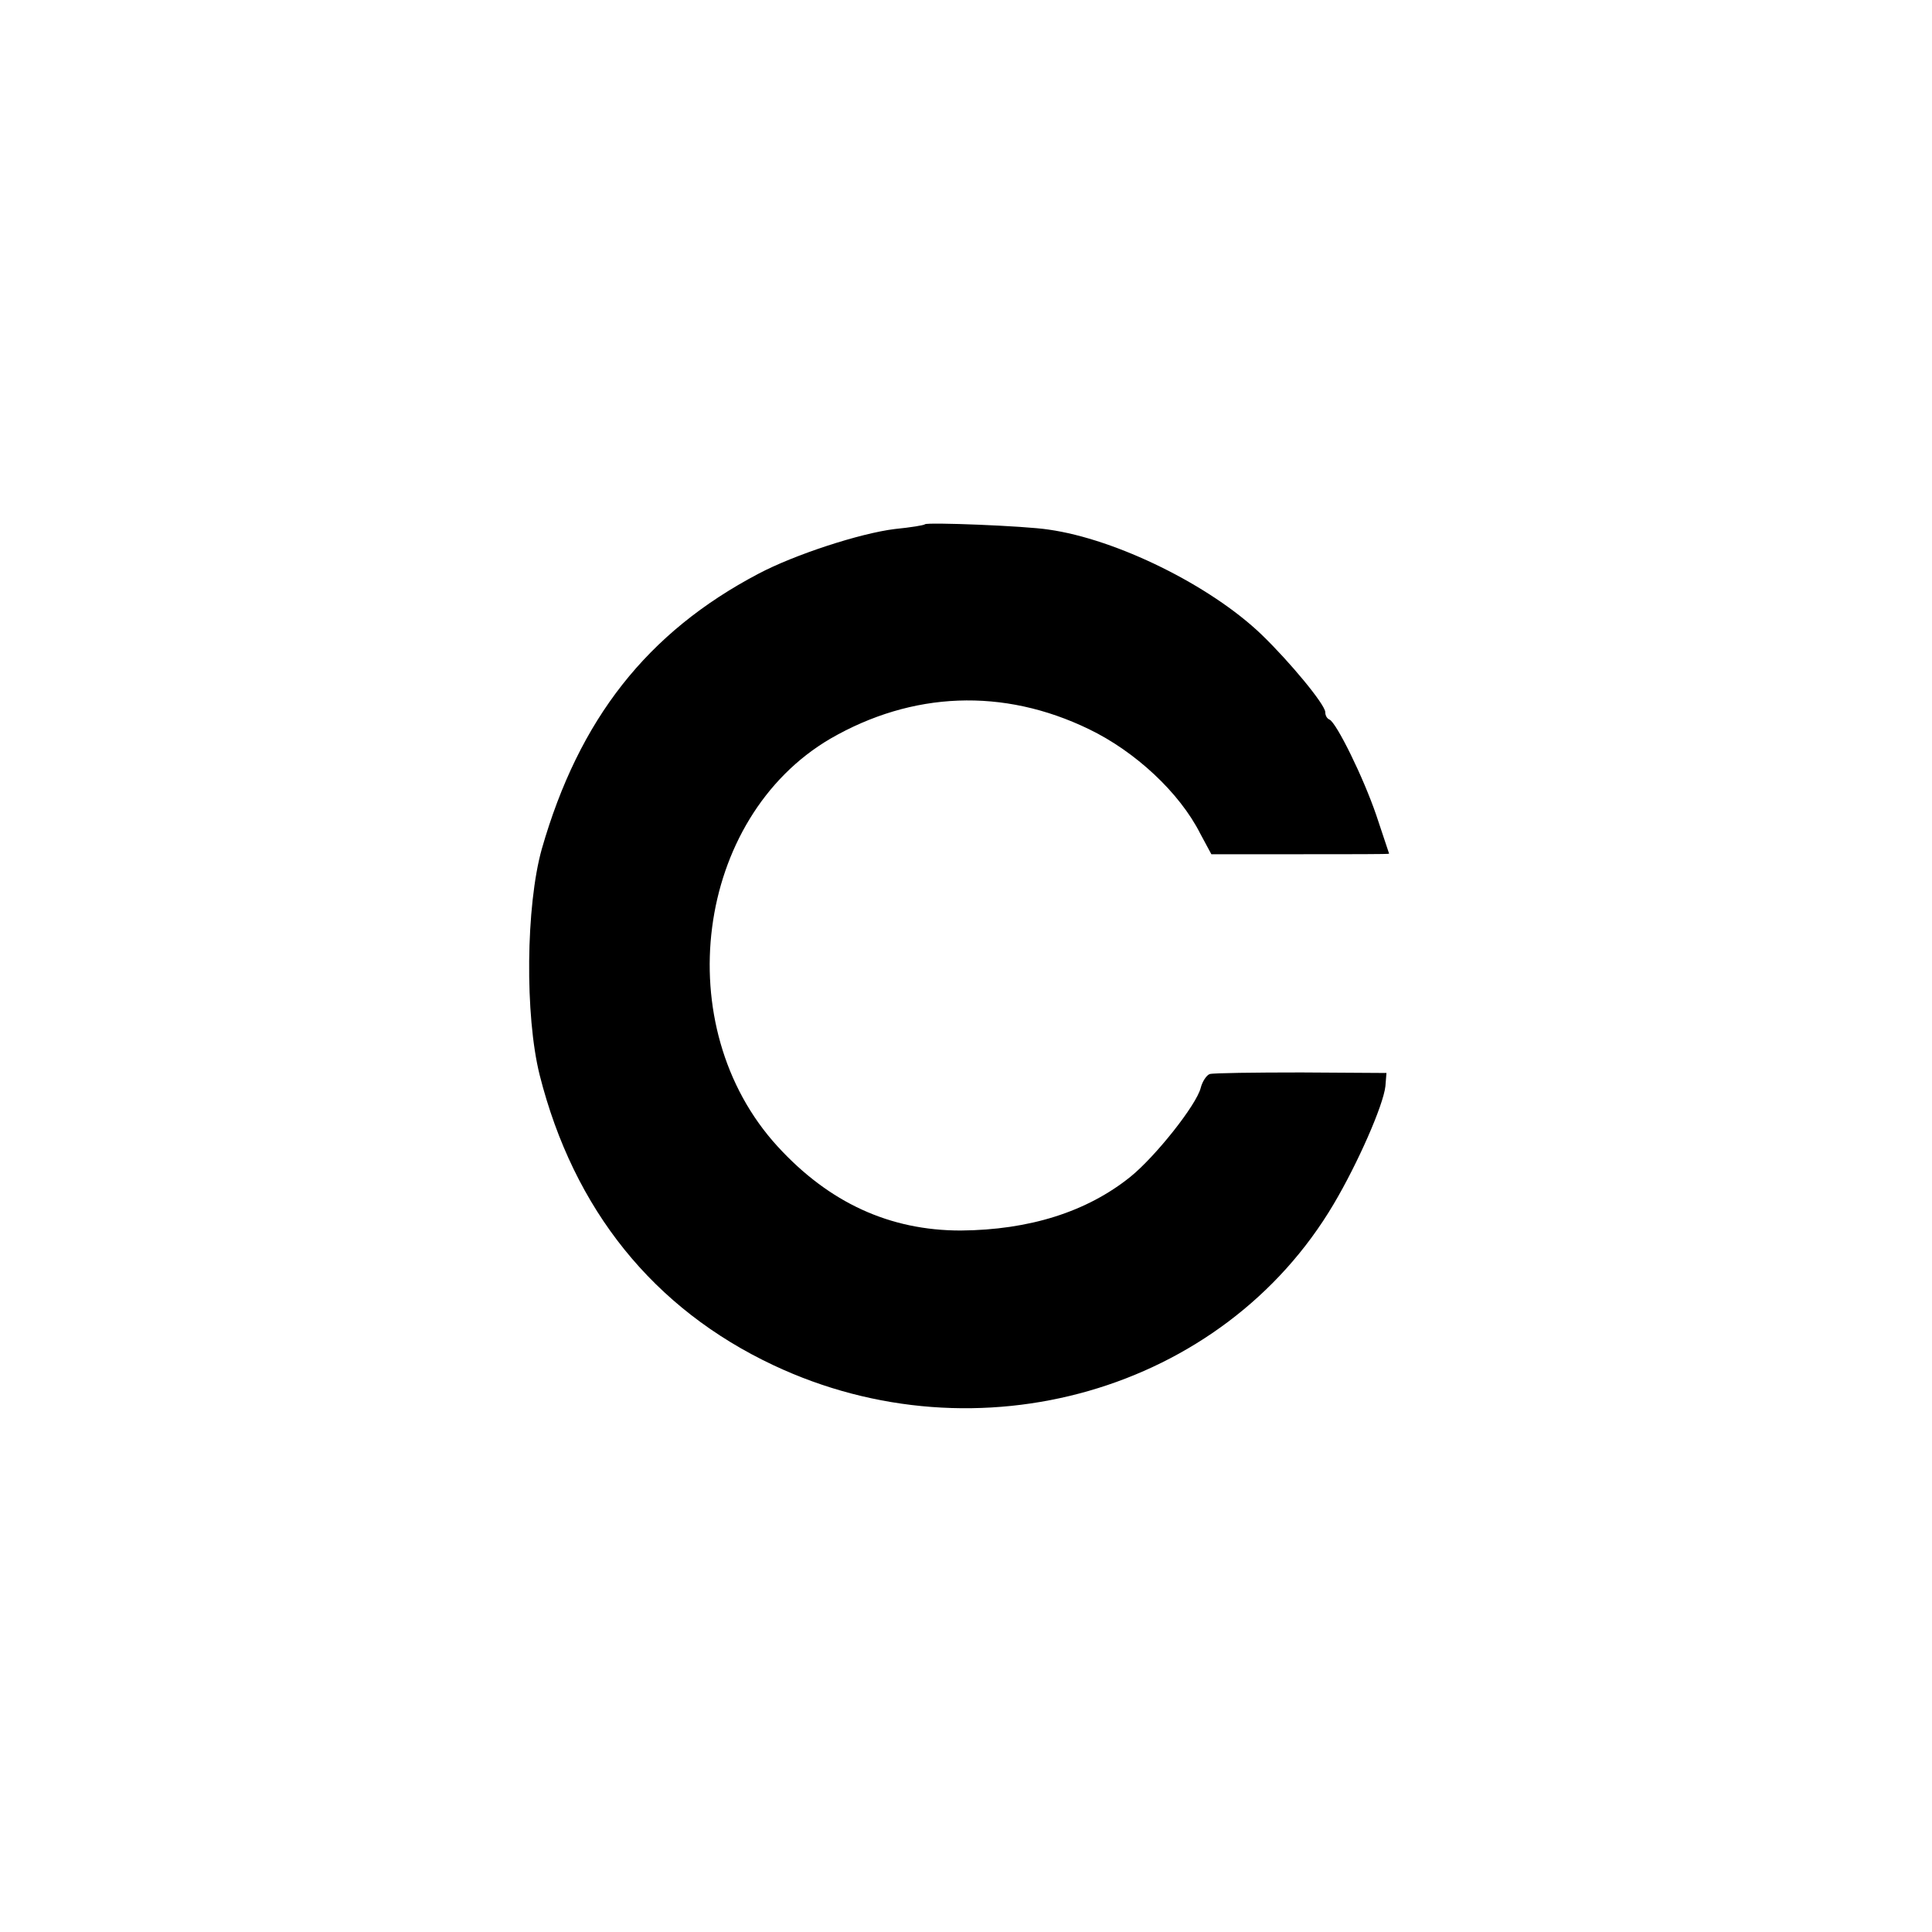
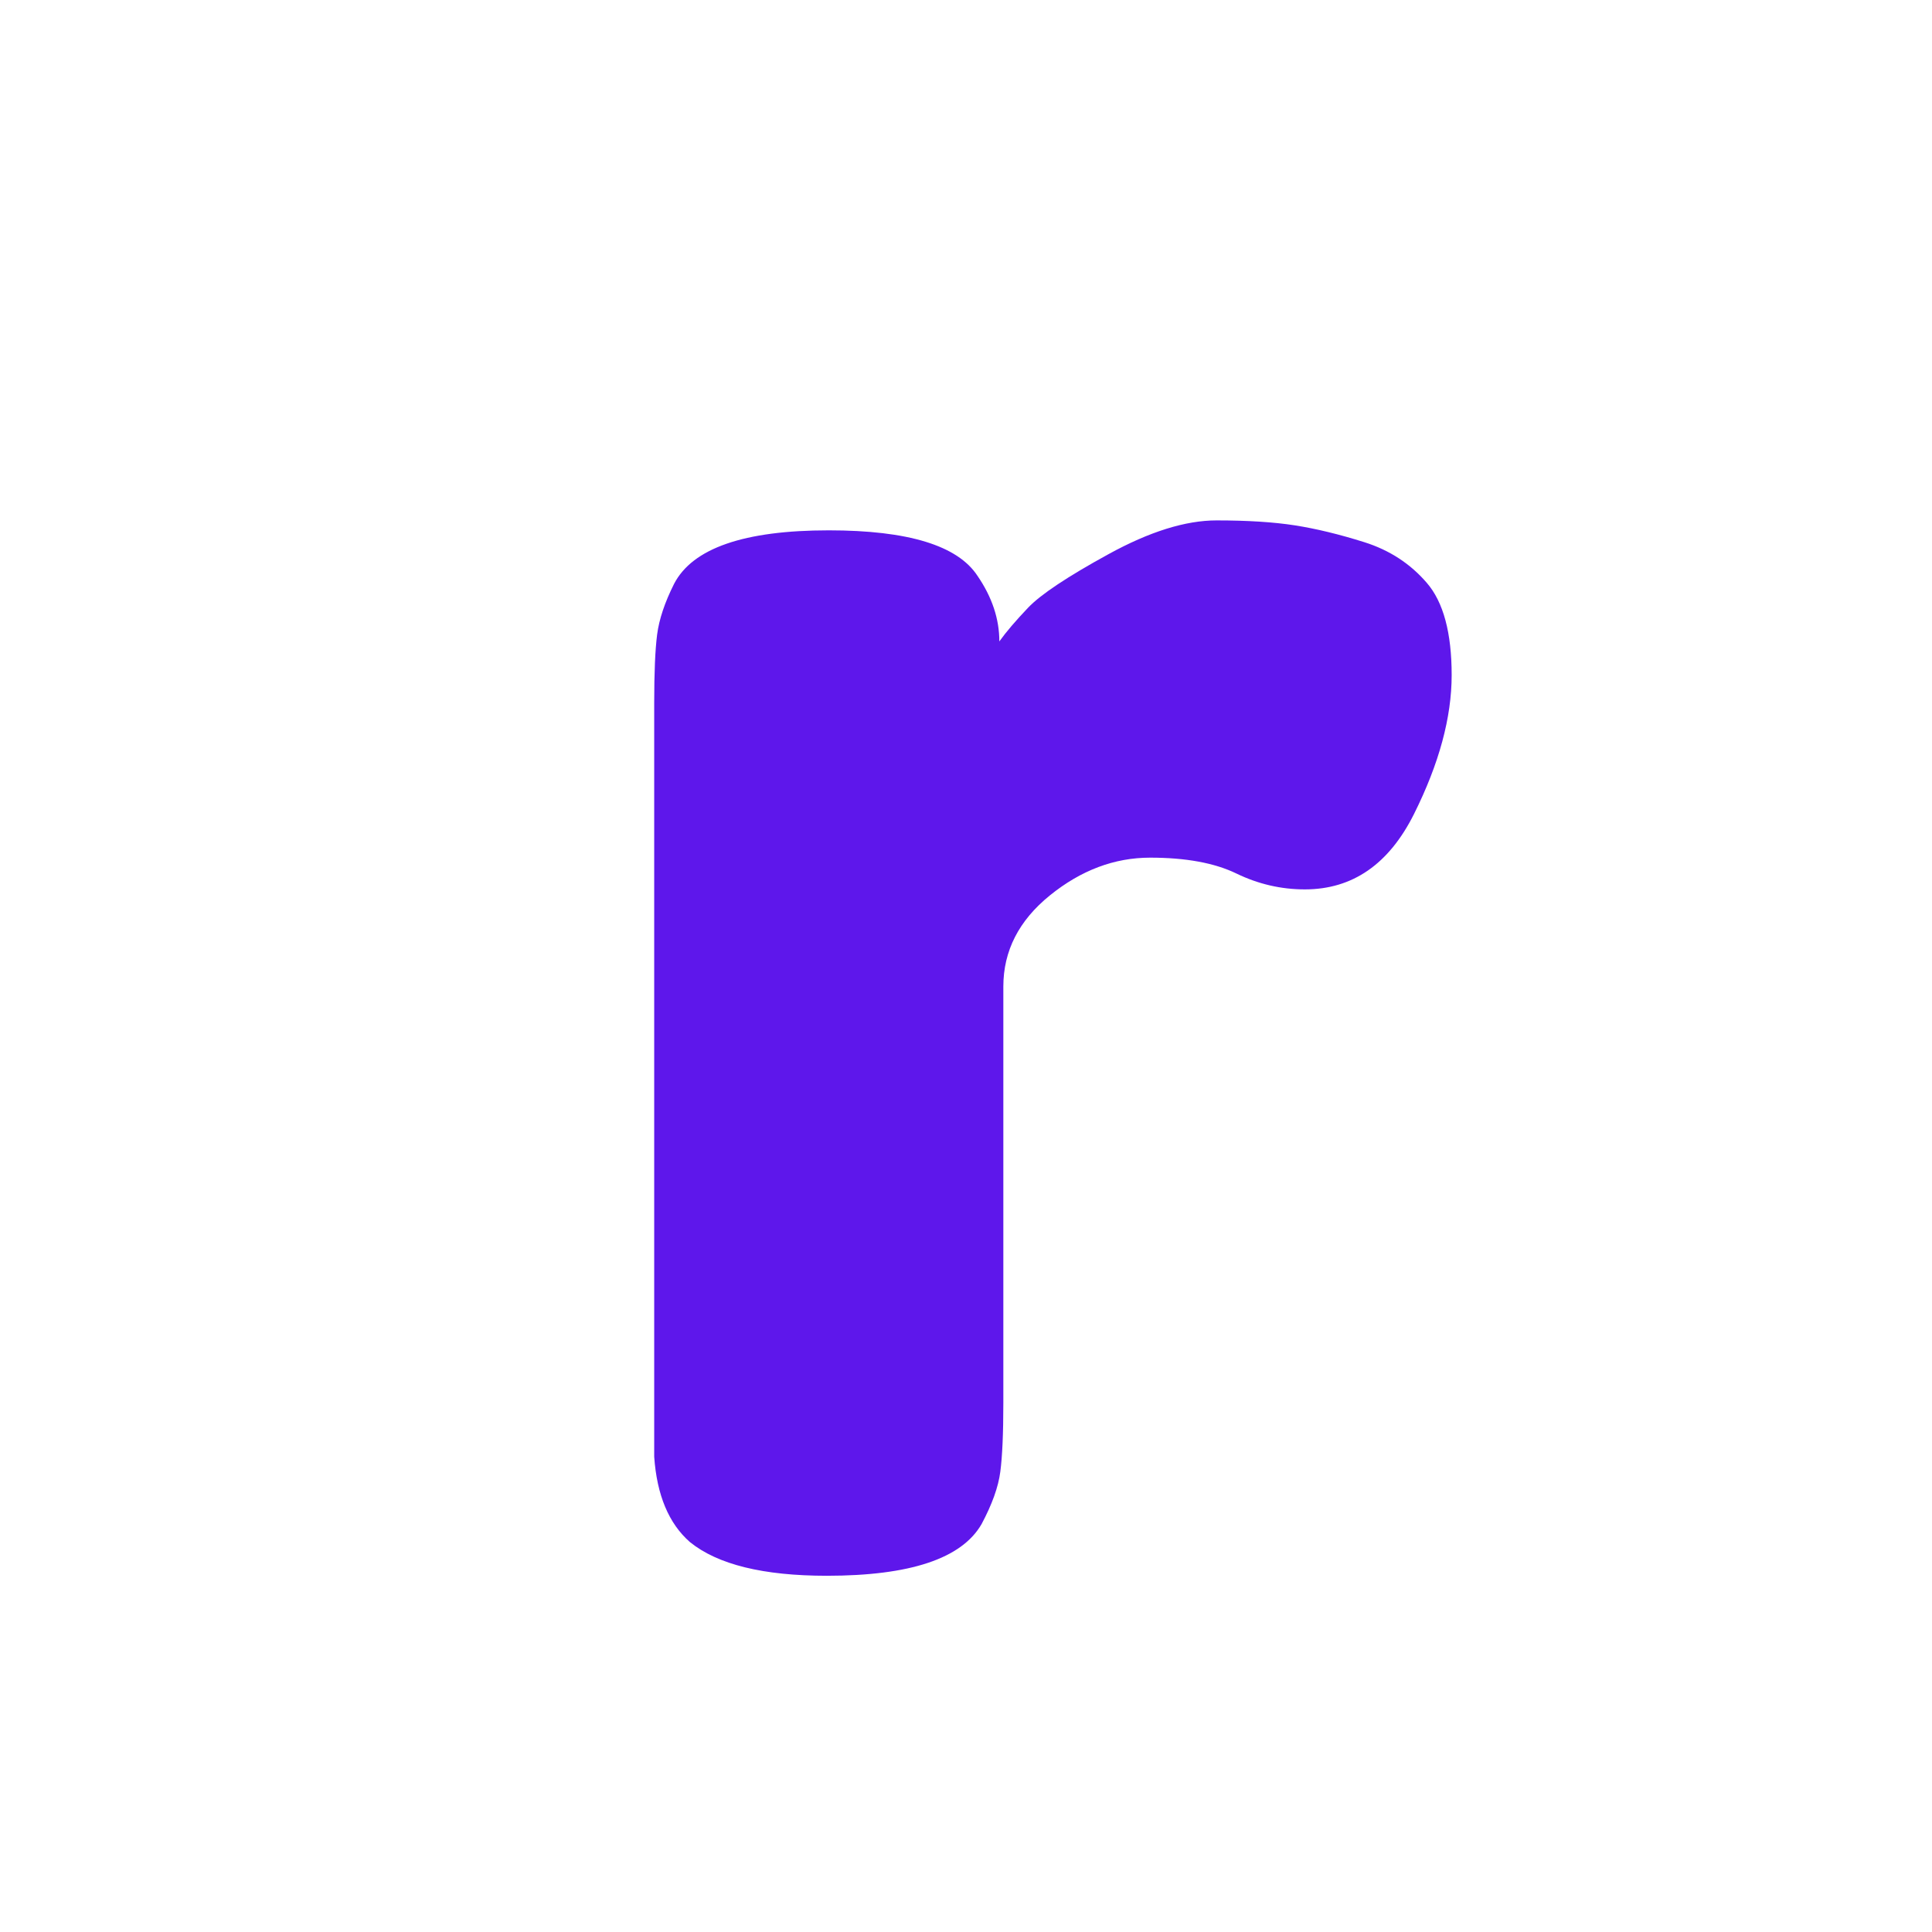
- <svg xmlns="http://www.w3.org/2000/svg" version="1.0" width="363pt" height="363pt" viewBox="0 0 363 363" preserveAspectRatio="xMidYMid meet">
-   <g transform="translate(0,363) scale(0.1,-0.1)" fill="#000000" stroke="none">
-     <path d="M1738 2645 c-2 -2 -27 -6 -57 -9 -65 -8 -188 -48 -256 -84 -209 -110 -337 -273 -407 -517 -30 -107 -32 -313 -4 -425 64 -253 214 -439 439 -545 384 -181 845 -49 1053 303 45 76 93 185 97 221 l2 25 -160 1 c-88 0 -165 -1 -172 -3 -6 -2 -14 -14 -17 -26 -8 -32 -85 -129 -132 -167 -82 -66 -190 -100 -319 -101 -133 0 -247 52 -344 158 -206 225 -155 617 99 766 154 89 325 96 486 18 87 -42 170 -119 209 -196 l21 -39 167 0 c92 0 167 0 167 1 0 0 -11 33 -24 72 -25 73 -75 174 -88 180 -5 2 -8 8 -8 14 0 14 -67 95 -120 146 -96 92 -272 179 -400 197 -45 7 -227 14 -232 10z" />
+ <svg xmlns="http://www.w3.org/2000/svg" xmlns:xlink="http://www.w3.org/1999/xlink" width="340.5pt" height="340.5pt" viewBox="0 0 340.5 340.5" version="1.2">
+   <defs>
+     <g>
+       <symbol overflow="visible" id="glyph0-0">
+         <path style="stroke:none;" d="" />
+       </symbol>
+       <symbol overflow="visible" id="glyph0-1">
+         <path style="stroke:none;" d="M 139.156 -182.156 C 143.582 -180.758 147.25 -178.367 150.156 -174.984 C 153.07 -171.609 154.531 -166.191 154.531 -158.734 C 154.531 -151.273 152.316 -143.113 147.891 -134.25 C 143.461 -125.395 137.051 -120.969 128.656 -120.969 C 124.469 -120.969 120.445 -121.898 116.594 -123.766 C 112.75 -125.629 107.68 -126.562 101.391 -126.562 C 95.098 -126.562 89.211 -124.348 83.734 -119.922 C 78.254 -115.492 75.516 -110.133 75.516 -103.844 L 75.516 -30.422 C 75.516 -25.055 75.336 -21.031 74.984 -18.344 C 74.641 -15.664 73.535 -12.582 71.672 -9.094 C 68.172 -3.031 59.082 0 44.406 0 C 33.219 0 25.176 -1.977 20.281 -5.938 C 16.551 -9.207 14.453 -14.223 13.984 -20.984 C 13.984 -23.305 13.984 -26.68 13.984 -31.109 L 13.984 -153.828 C 13.984 -159.191 14.156 -163.211 14.5 -165.891 C 14.852 -168.578 15.848 -171.551 17.484 -174.812 C 20.742 -181.102 29.832 -184.25 44.75 -184.25 C 58.738 -184.25 67.477 -181.57 70.969 -176.219 C 73.531 -172.477 74.812 -168.629 74.812 -164.672 C 75.977 -166.305 77.664 -168.285 79.875 -170.609 C 82.094 -172.941 86.816 -176.086 94.047 -180.047 C 101.273 -184.016 107.625 -186 113.094 -186 C 118.57 -186 123.176 -185.707 126.906 -185.125 C 130.645 -184.539 134.727 -183.551 139.156 -182.156 Z M 139.156 -182.156 " />
+       </symbol>
+     </g>
+   </defs>
+   <g id="surface1">
+     <g style="fill:rgb(36.859%,9.019%,92.159%);fill-opacity:1;">
+       <use xlink:href="#glyph0-1" x="101.314" y="277.717" />
+     </g>
  </g>
</svg>
